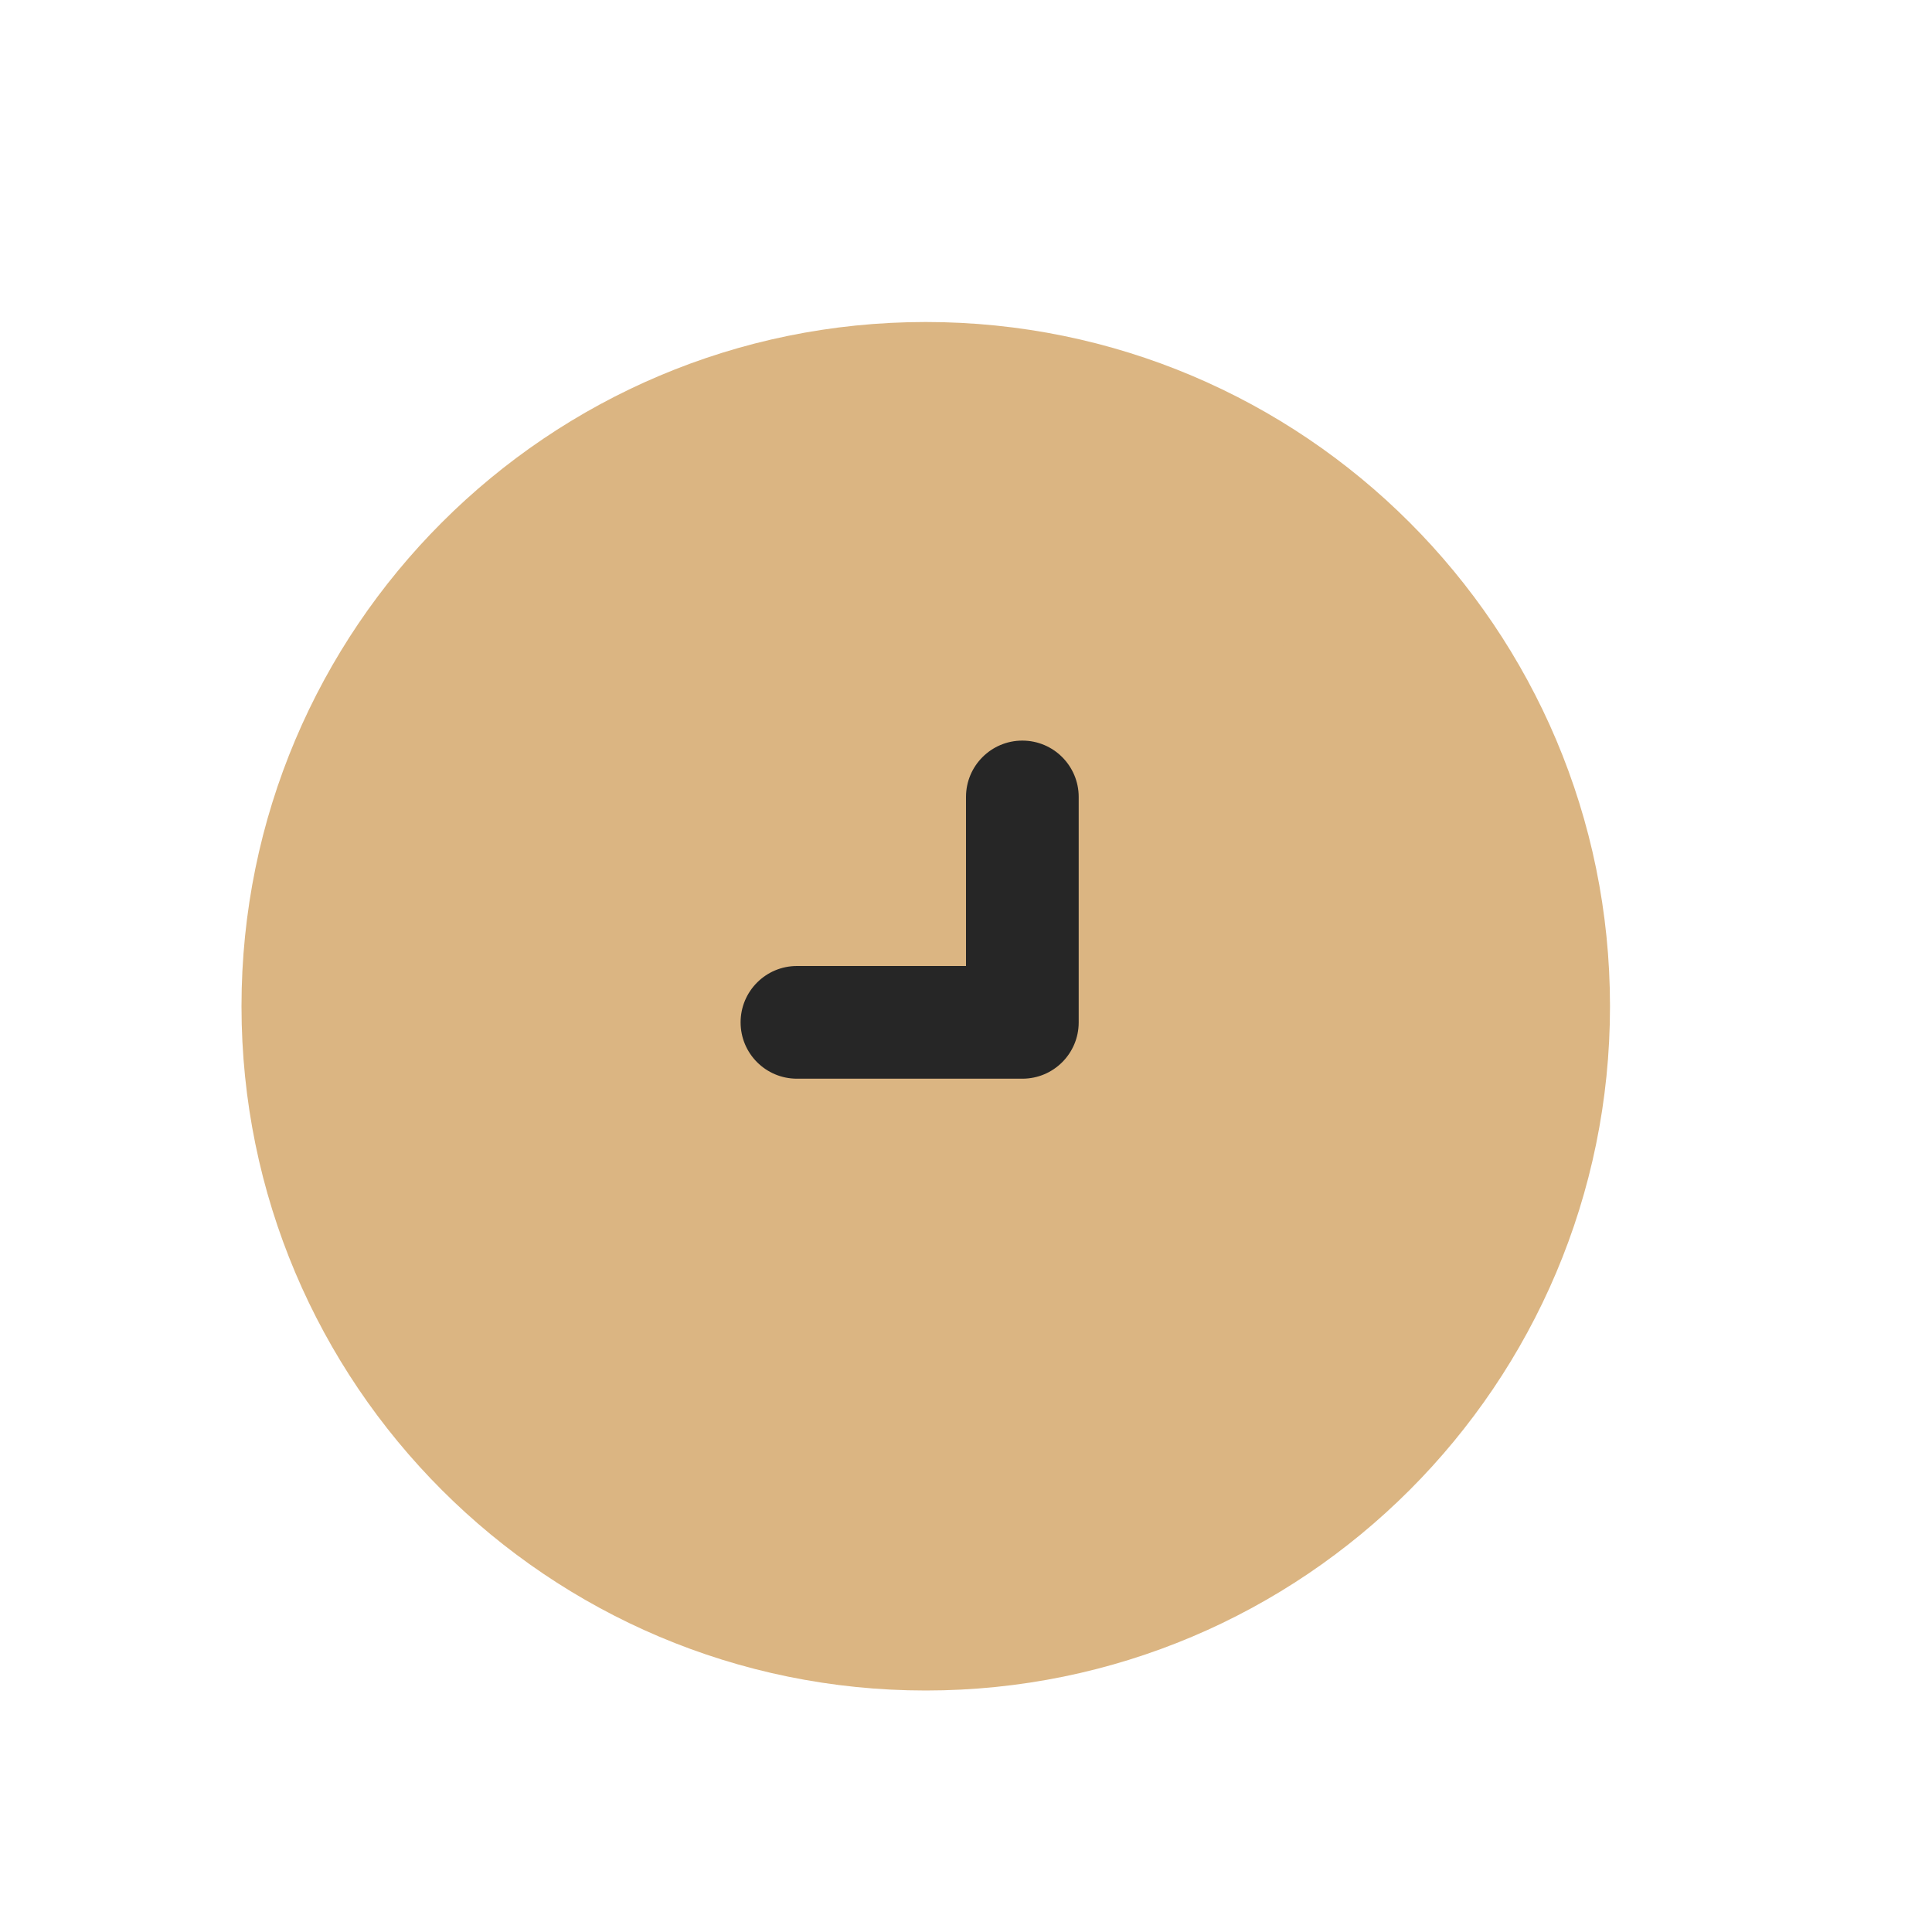
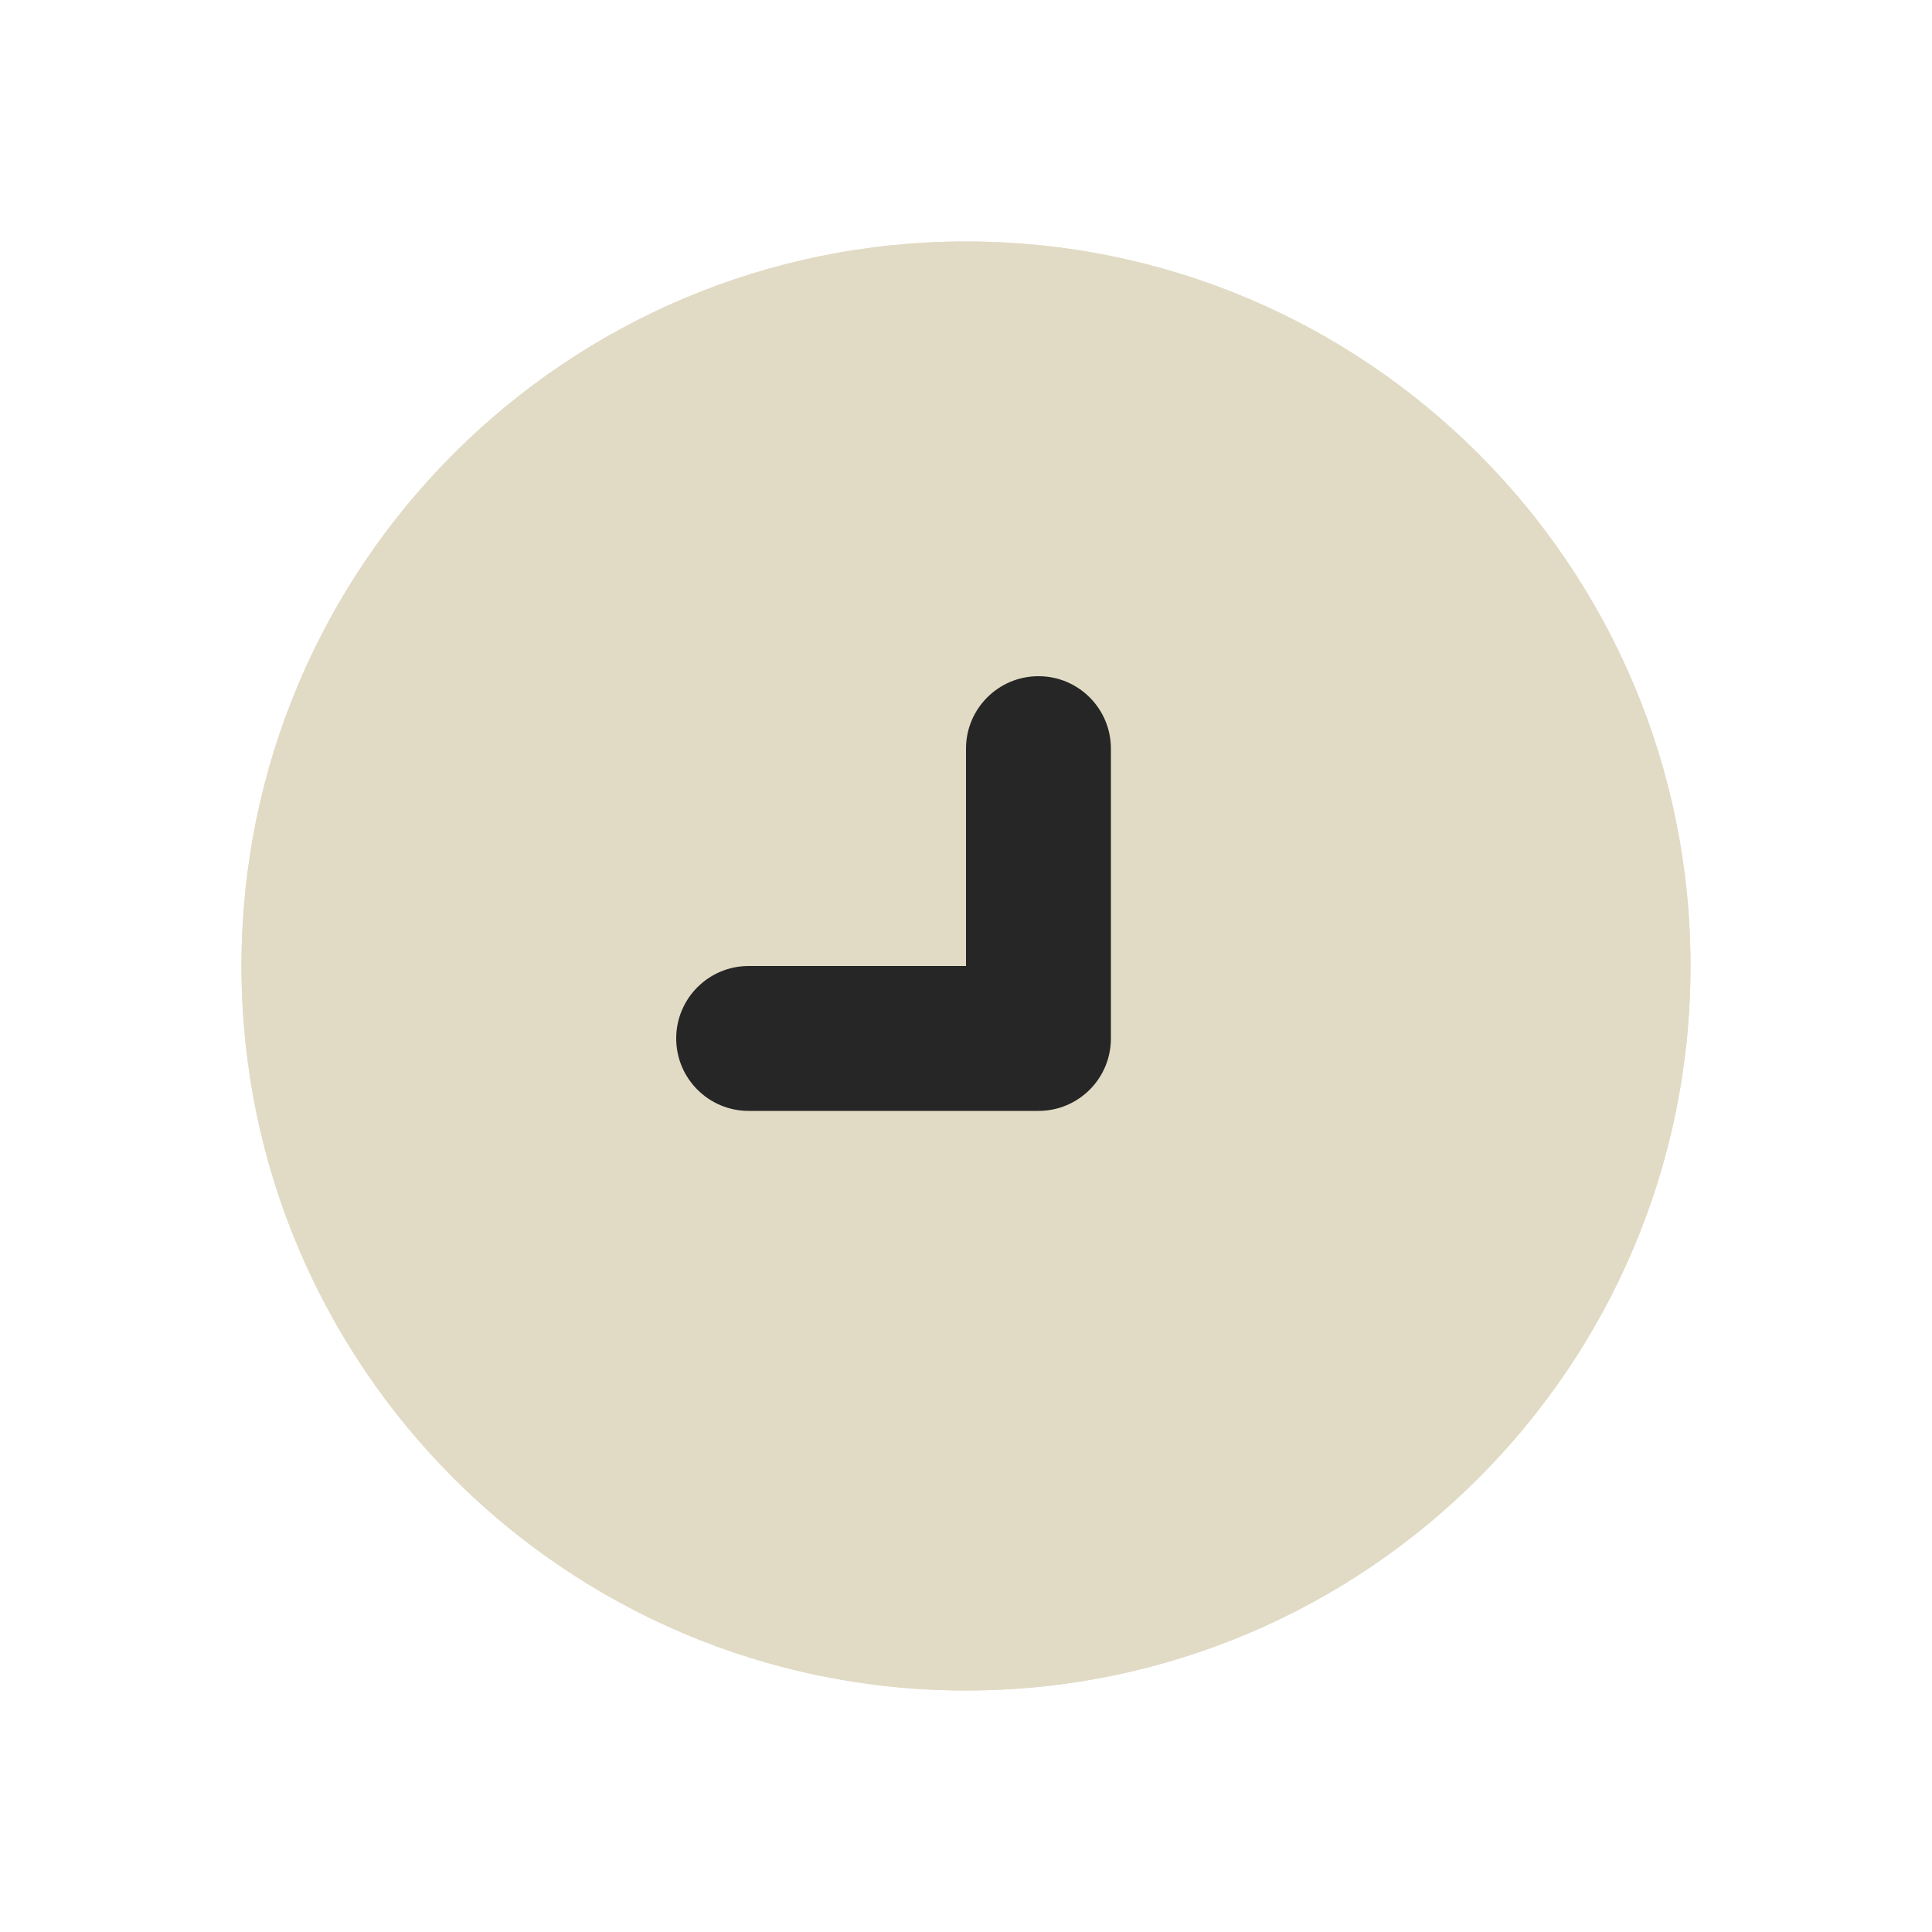
<svg xmlns="http://www.w3.org/2000/svg" width="24" height="24" viewBox="0 0 24 24" fill="none">
-   <circle cx="11.5" cy="12.5" r="8.5" fill="#DBB582" />
-   <path d="M12 9.9C12 9.514 12.313 9.2 12.7 9.2C13.087 9.2 13.4 9.514 13.4 9.9V12.7C13.4 13.087 13.087 13.4 12.7 13.4H9.9C9.513 13.4 9.2 13.087 9.2 12.7C9.2 12.314 9.513 12 9.9 12H12V9.9Z" fill="#262626" />
-   <path fill-rule="evenodd" clip-rule="evenodd" d="M19 12C19 15.866 15.866 19 12 19C8.134 19 5 15.866 5 12C5 8.134 8.134 5 12 5C15.866 5 19 8.134 19 12ZM17.6 12C17.6 15.093 15.093 17.6 12 17.6C8.907 17.6 6.4 15.093 6.4 12C6.4 8.907 8.907 6.4 12 6.4C15.093 6.4 17.6 8.907 17.6 12Z" fill="#DBB582" />
+   <circle cx="12" cy="12" r="9" fill="#E1DBC5" />
+   <path d="M12 9.3C12 8.803 12.403 8.4 12.9 8.4C13.398 8.4 13.8 8.803 13.8 9.3V12.9C13.8 13.397 13.398 13.8 12.9 13.8H9.3C8.803 13.8 8.4 13.397 8.4 12.9C8.4 12.403 8.803 12 9.3 12H12V9.3Z" fill="#262626" />
+   <path fill-rule="evenodd" clip-rule="evenodd" d="M21 12C21 16.971 16.971 21 12 21C7.029 21 3 16.971 3 12C3 7.029 7.029 3 12 3C16.971 3 21 7.029 21 12ZM19.2 12C19.2 15.976 15.976 19.2 12 19.2C8.024 19.2 4.8 15.976 4.8 12C4.8 8.024 8.024 4.8 12 4.8C15.976 4.8 19.2 8.024 19.2 12Z" fill="#E1DBC5" />
</svg>
